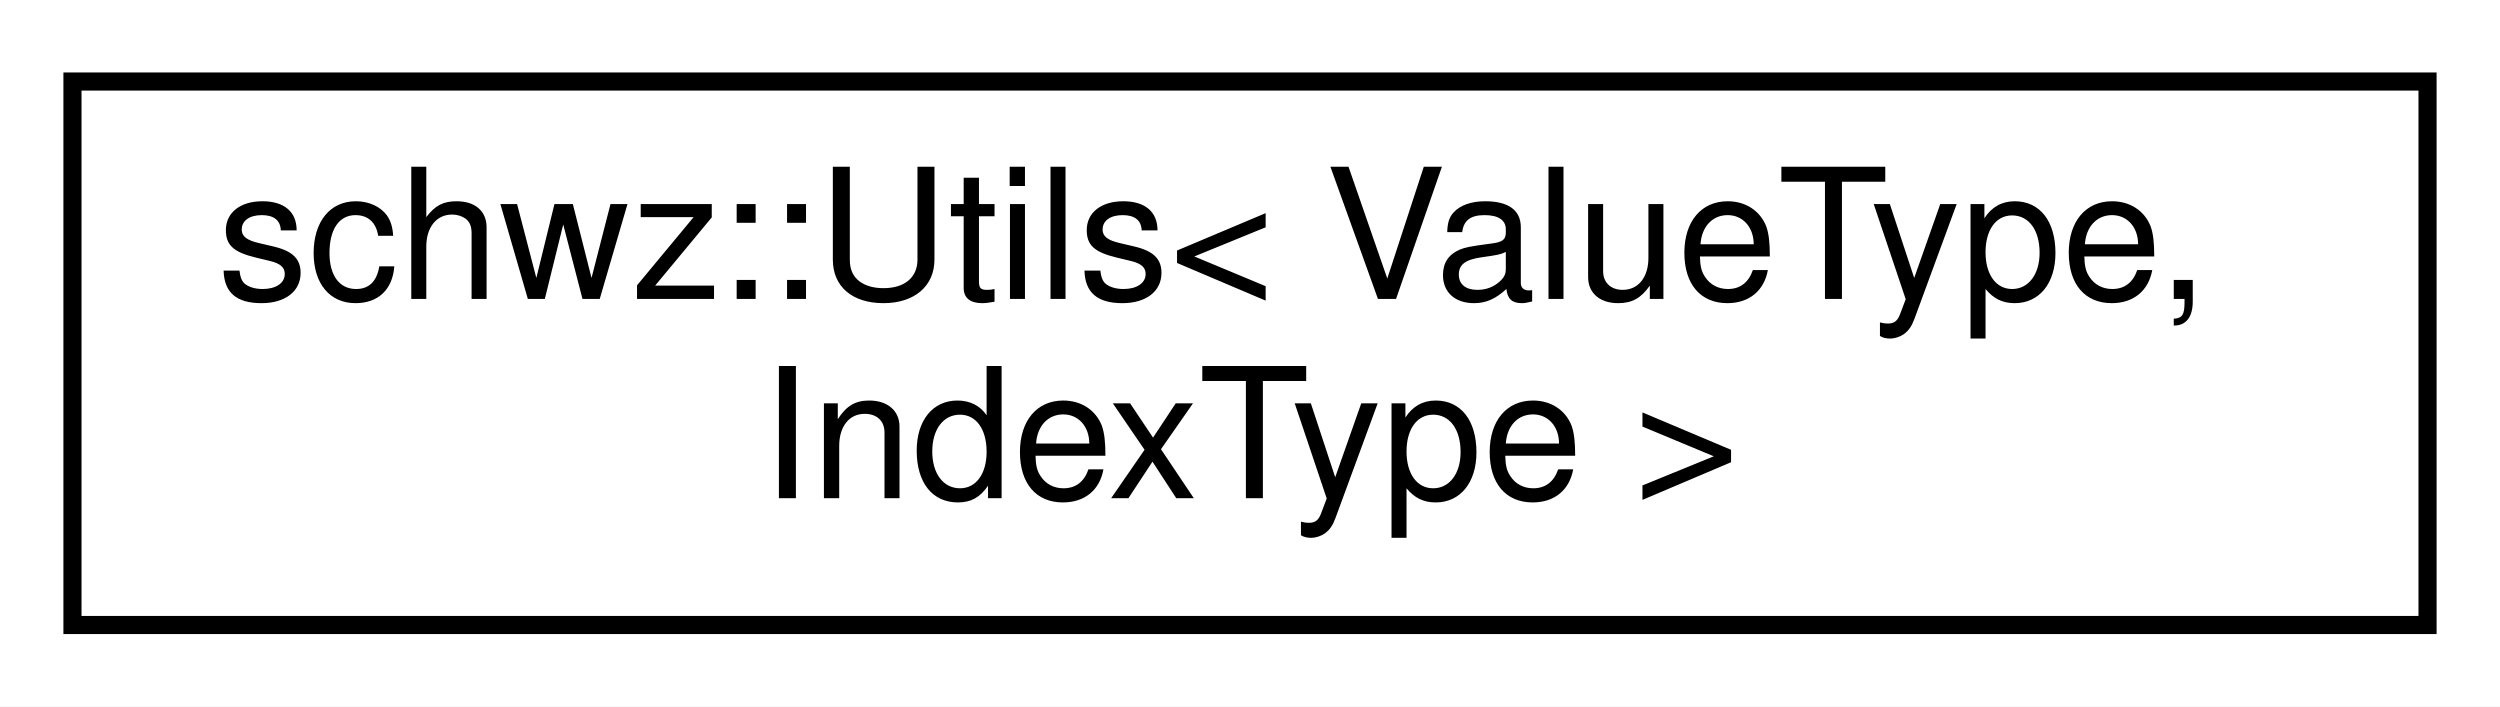
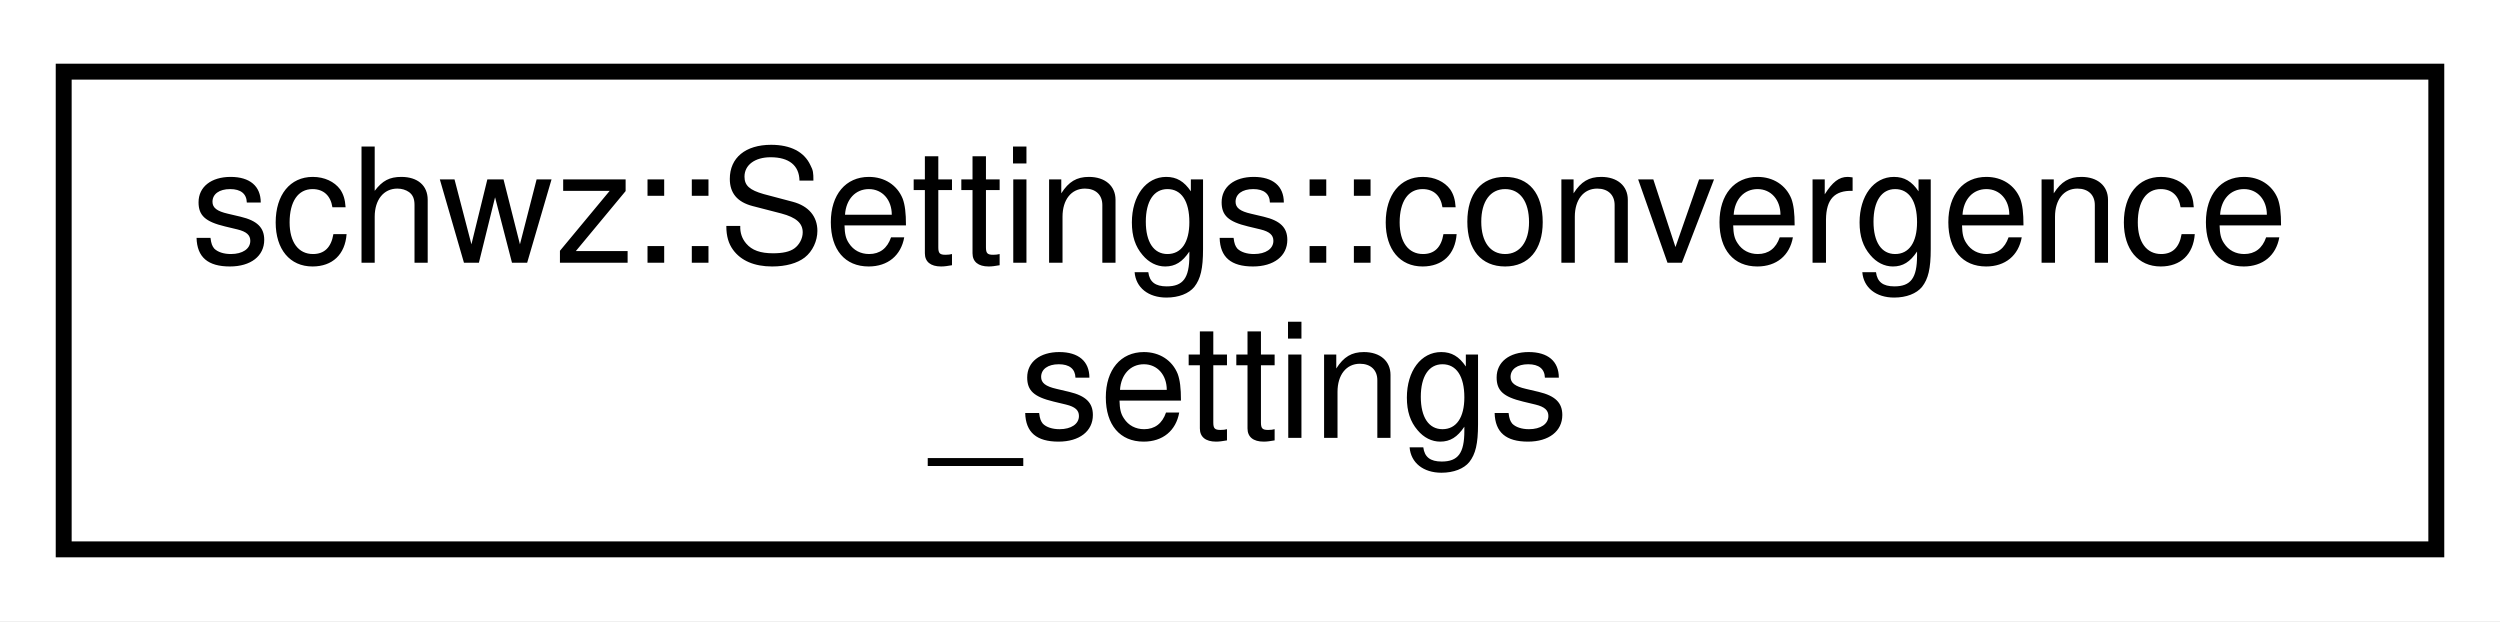
- <svg xmlns="http://www.w3.org/2000/svg" xmlns:xlink="http://www.w3.org/1999/xlink" width="138pt" height="39pt" viewBox="0.00 0.00 138.00 39.00">
+ <svg xmlns="http://www.w3.org/2000/svg" xmlns:xlink="http://www.w3.org/1999/xlink" width="157pt" height="39pt" viewBox="0.00 0.00 157.00 39.00">
  <g id="graph0" class="graph" transform="scale(1 1) rotate(0) translate(4 35)">
-     <polygon fill="#ffffff" stroke="transparent" points="-4,4 -4,-35 134,-35 134,4 -4,4" />
+     <polygon fill="#ffffff" stroke="transparent" points="-4,4 -4,-35 153,-35 153,4 -4,4" />
    <g id="node1" class="node">
      <g id="a_node1">
-         <a xlink:href="structschwz_1_1Utils.html" target="_top" xlink:title="The utilities class which provides some checks and basic utilities. ">
-           <polygon fill="#ffffff" stroke="#000000" points="0,-.5 0,-30.5 130,-30.5 130,-.5 0,-.5" />
-           <text text-anchor="start" x="8" y="-18.5" font-family="Helvetica,sans-Serif" font-size="10.00" fill="#000000">schwz::Utils&lt; ValueType,</text>
-           <text text-anchor="middle" x="65" y="-7.5" font-family="Helvetica,sans-Serif" font-size="10.00" fill="#000000"> IndexType &gt;</text>
+         <a xlink:href="structschwz_1_1Settings_1_1convergence__settings.html" target="_top" xlink:title="The various convergence settings available. ">
+           <polygon fill="#ffffff" stroke="#000000" points="0,-.5 0,-30.5 149,-30.5 149,-.5 0,-.5" />
+           <text text-anchor="start" x="8" y="-18.5" font-family="Helvetica,sans-Serif" font-size="10.00" fill="#000000">schwz::Settings::convergence</text>
+           <text text-anchor="middle" x="74.5" y="-7.5" font-family="Helvetica,sans-Serif" font-size="10.00" fill="#000000">_settings</text>
        </a>
      </g>
    </g>
  </g>
</svg>
